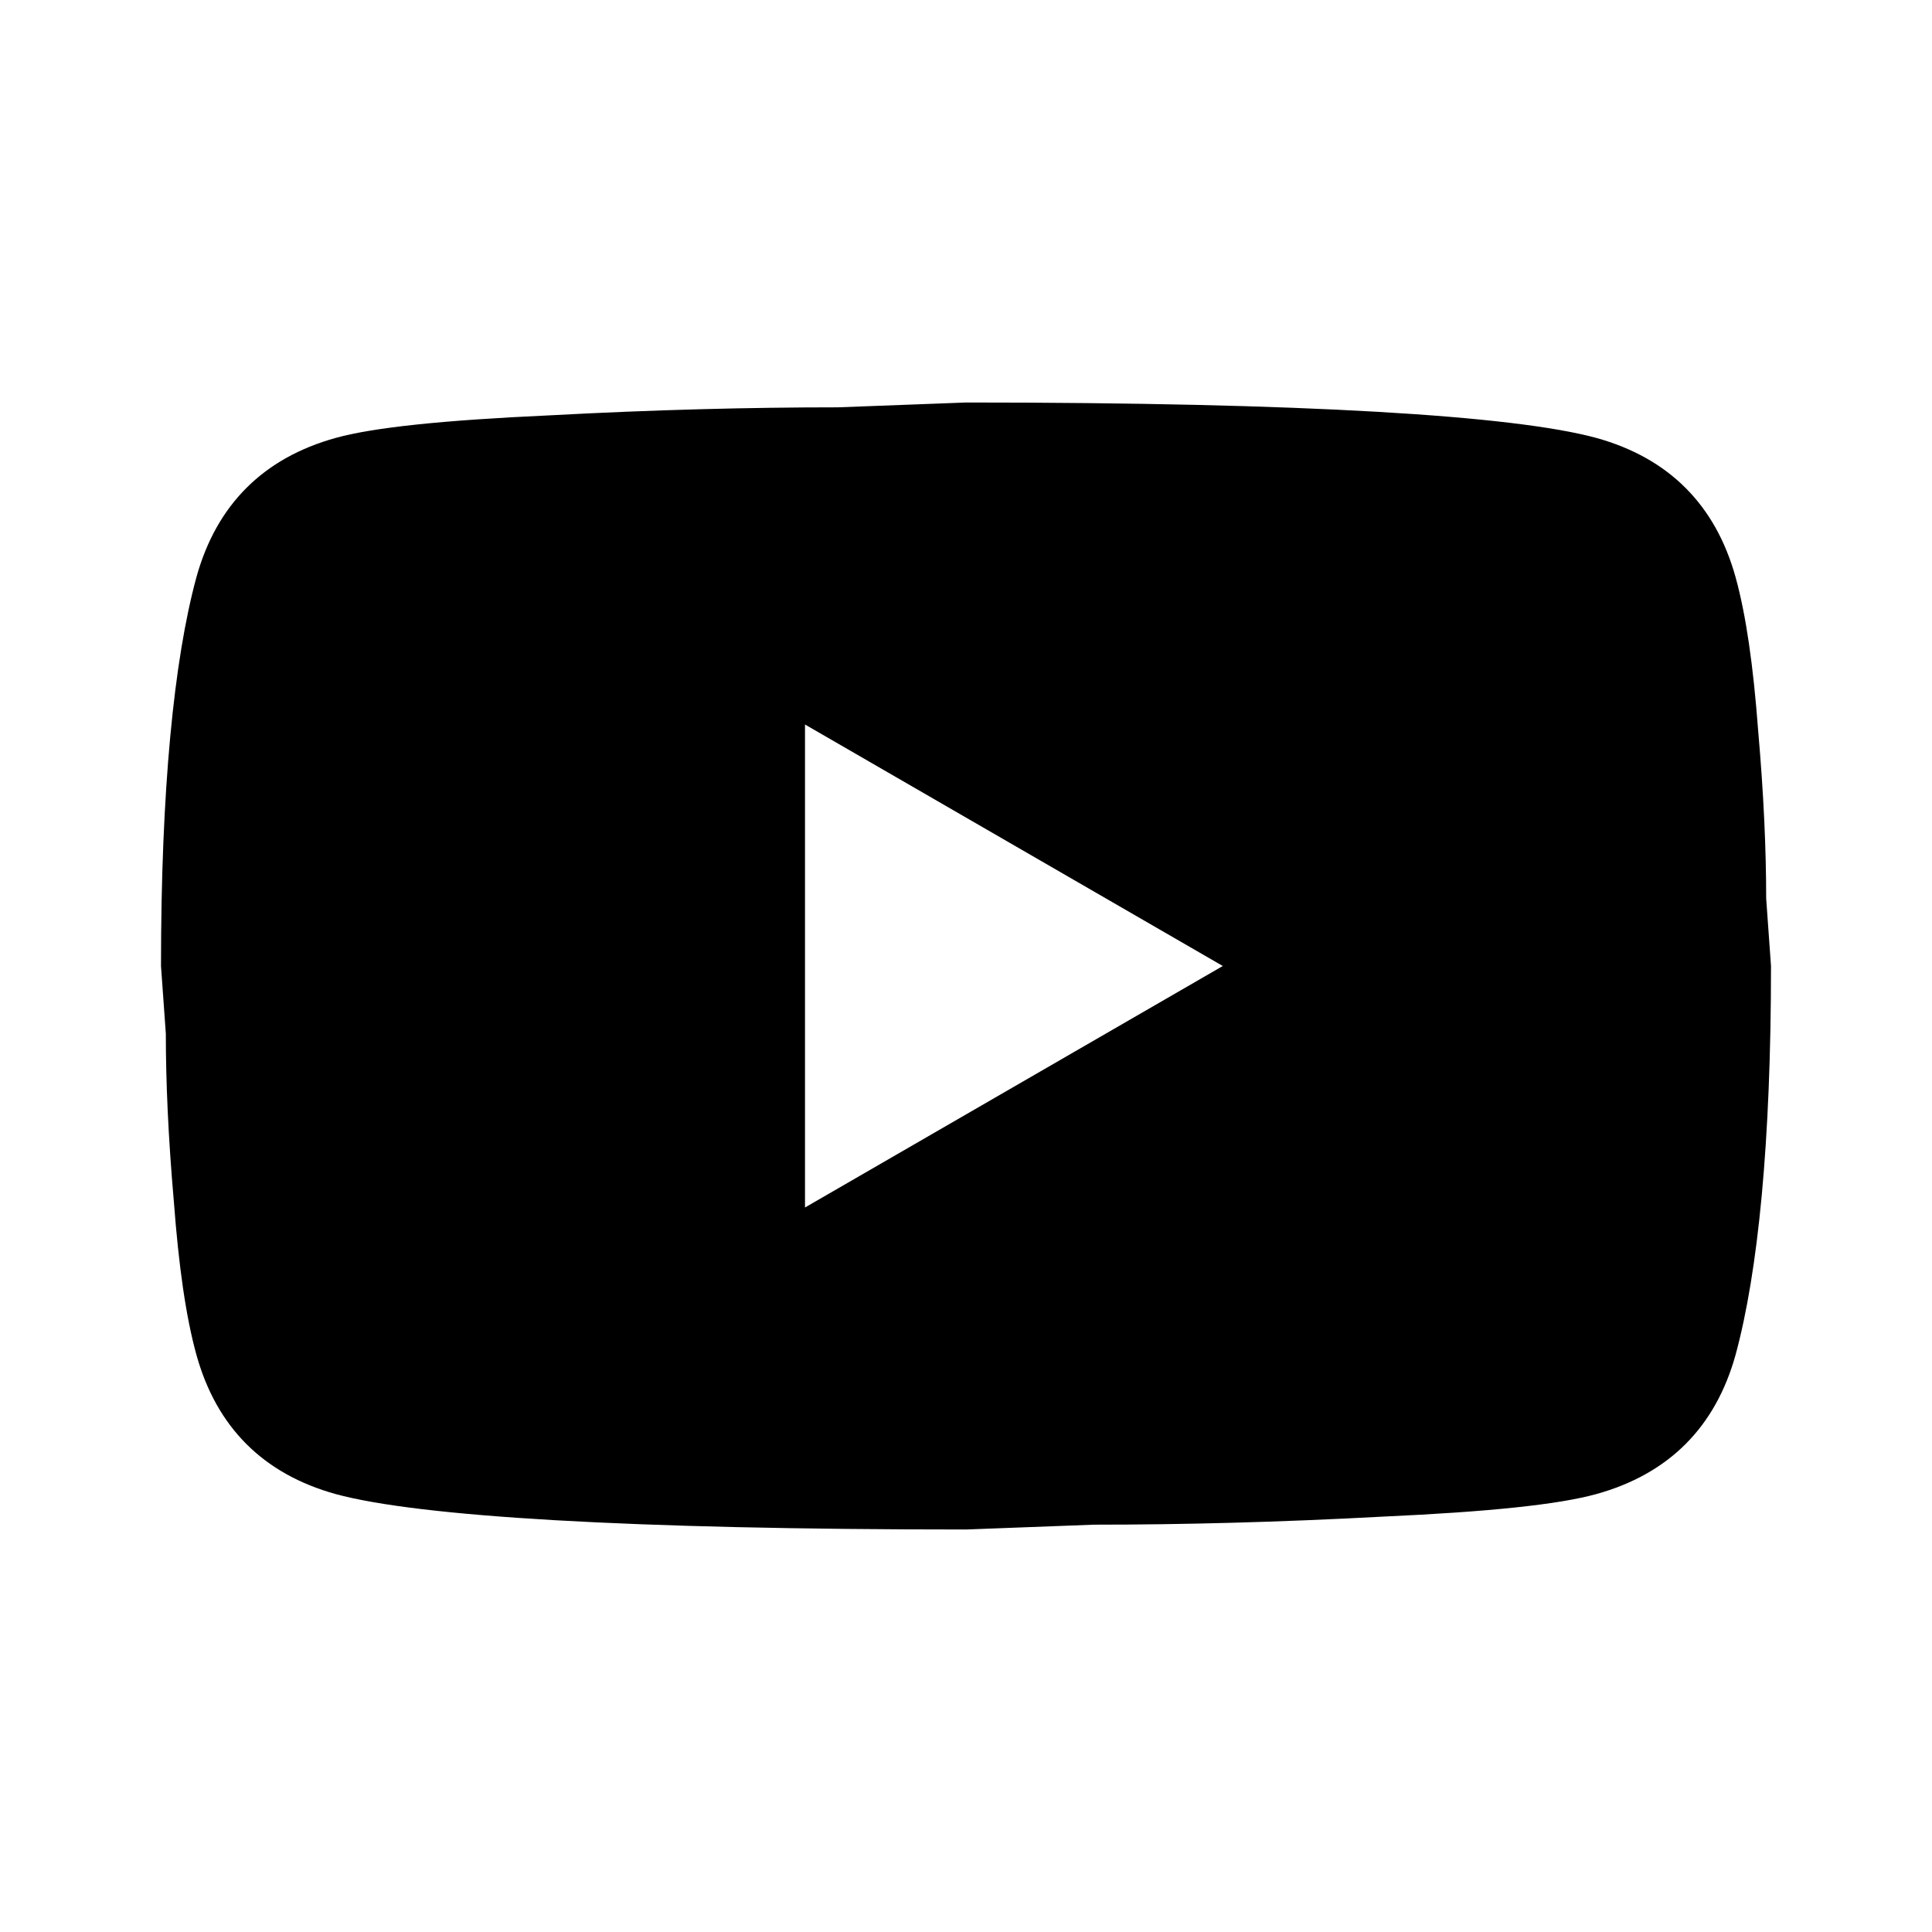
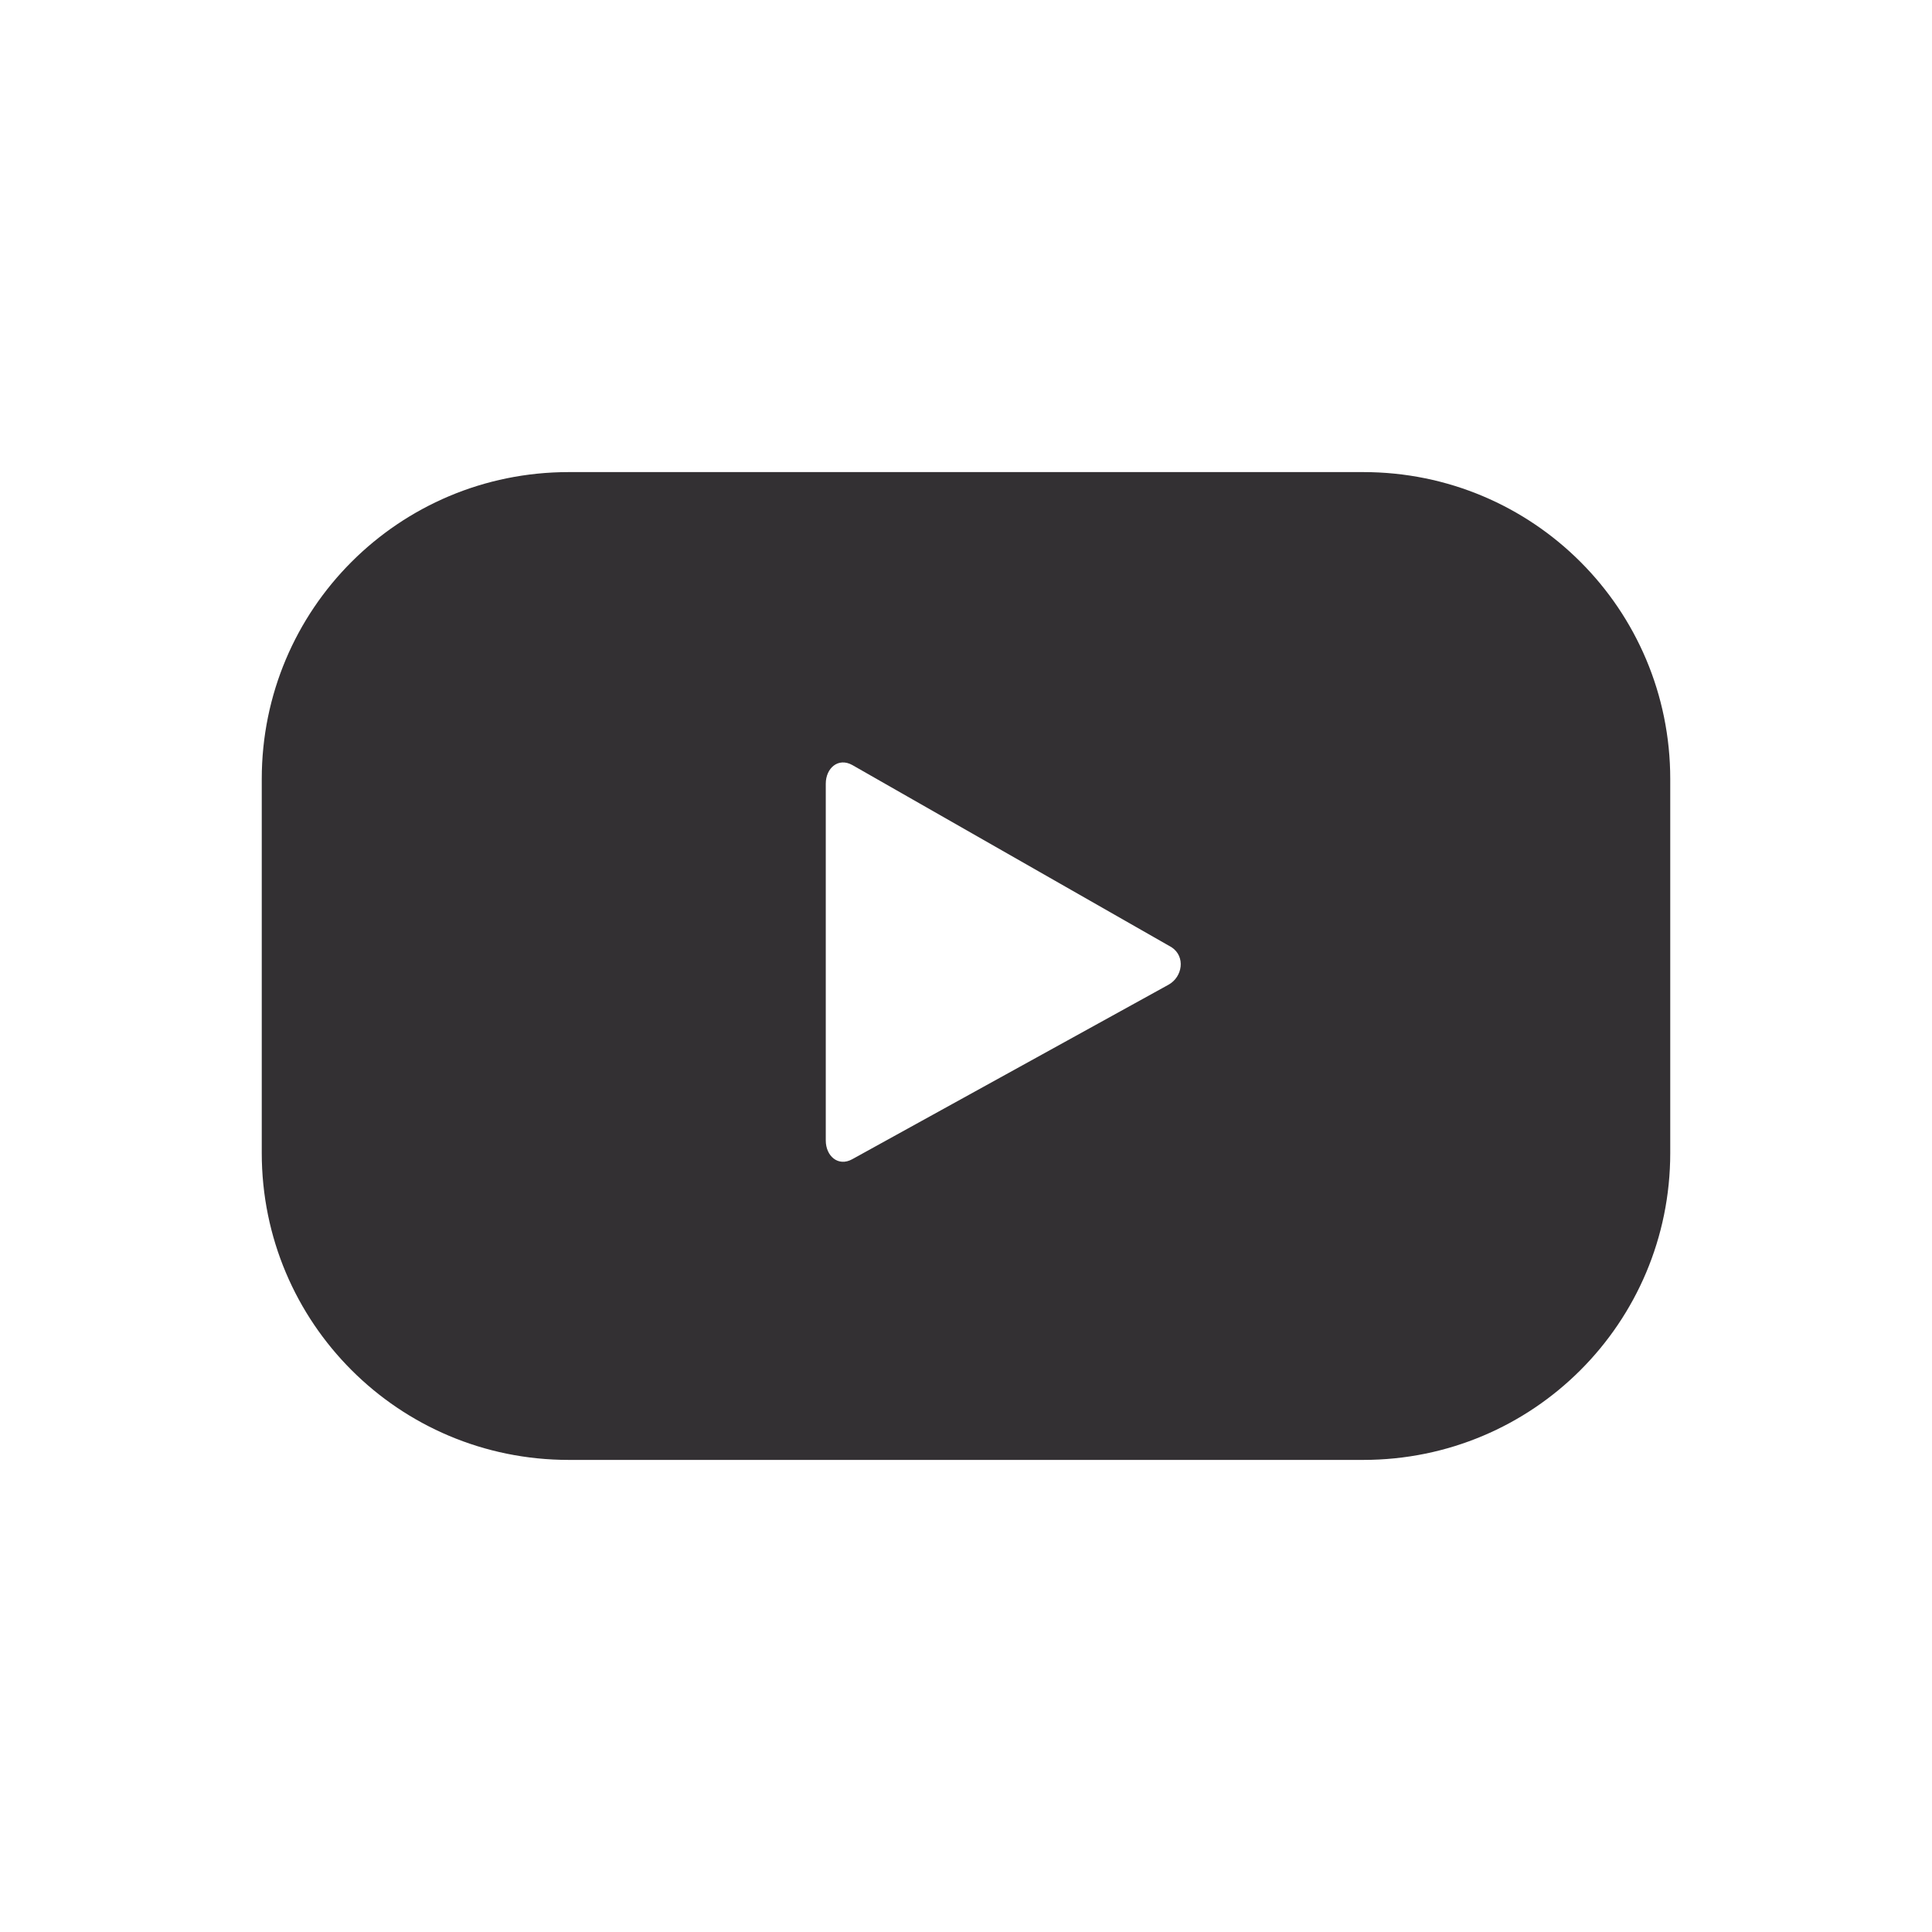
- <svg xmlns="http://www.w3.org/2000/svg" version="1.1" width="24" height="24" viewBox="0 0 24 24">
-   <path d="M10,15L15.19,12L10,9V15M21.56,7.17C21.69,7.64 21.78,8.27 21.84,9.07C21.91,9.87 21.94,10.56 21.94,11.16L22,12C22,14.19 21.84,15.8 21.56,16.83C21.31,17.73 20.73,18.31 19.83,18.56C19.36,18.69 18.5,18.78 17.18,18.84C15.88,18.91 14.69,18.94 13.59,18.94L12,19C7.81,19 5.2,18.84 4.17,18.56C3.27,18.31 2.69,17.73 2.44,16.83C2.31,16.36 2.22,15.73 2.16,14.93C2.09,14.13 2.06,13.44 2.06,12.84L2,12C2,9.81 2.16,8.2 2.44,7.17C2.69,6.27 3.27,5.69 4.17,5.44C4.64,5.31 5.5,5.22 6.82,5.16C8.12,5.09 9.31,5.06 10.41,5.06L12,5C16.19,5 18.8,5.16 19.83,5.44C20.73,5.69 21.31,6.27 21.56,7.17Z" />
+ <svg xmlns="http://www.w3.org/2000/svg" enable-background="new 0 0 124 124" viewBox="0 0 124 124">
+   <path fill="#333033" d="M107.2,50c0-10.9-8.8-19.7-19.7-19.7h-51c-10.9,0-19.7,8.8-19.7,19.7V74     c0,10.9,8.8,19.7,19.7,19.7h51c10.9,0,19.7-8.8,19.7-19.7V50z M75,63.2L54.7,74.4c-0.9,0.5-1.7-0.2-1.7-1.2V50.3     c0-1,0.8-1.7,1.7-1.2l20.5,11.7C76.1,61.4,75.9,62.7,75,63.2z" />
</svg>
